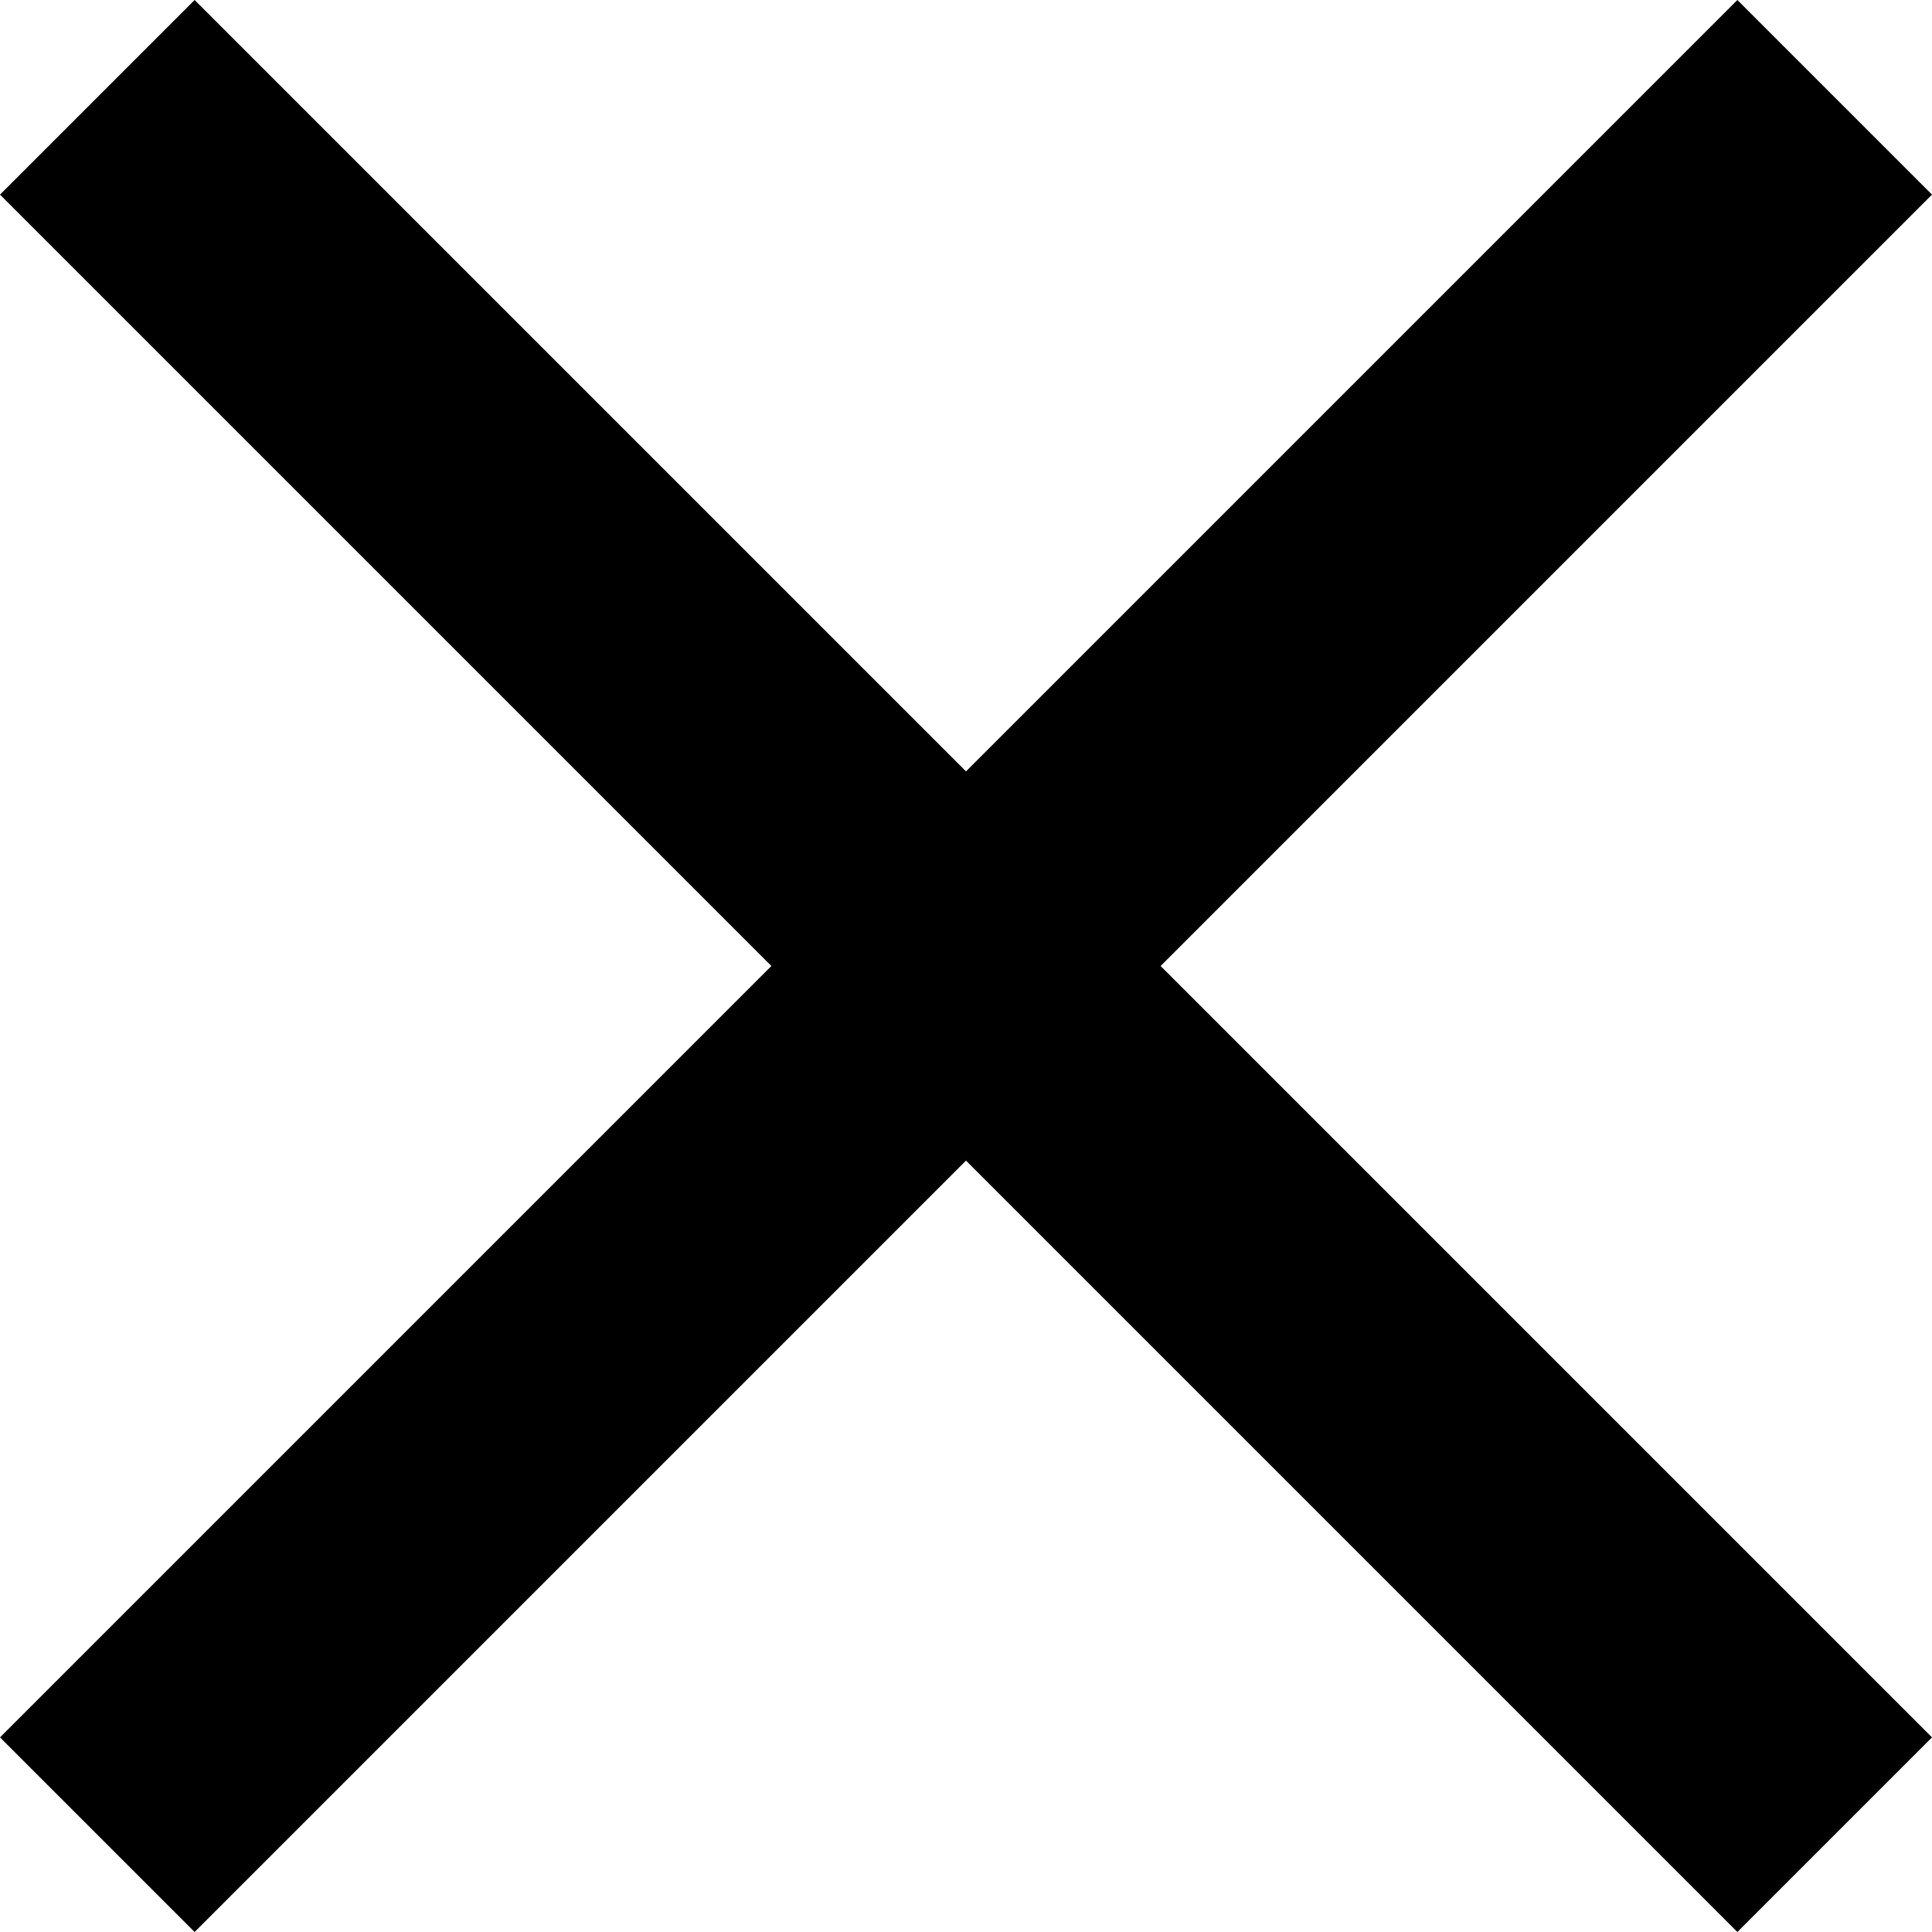
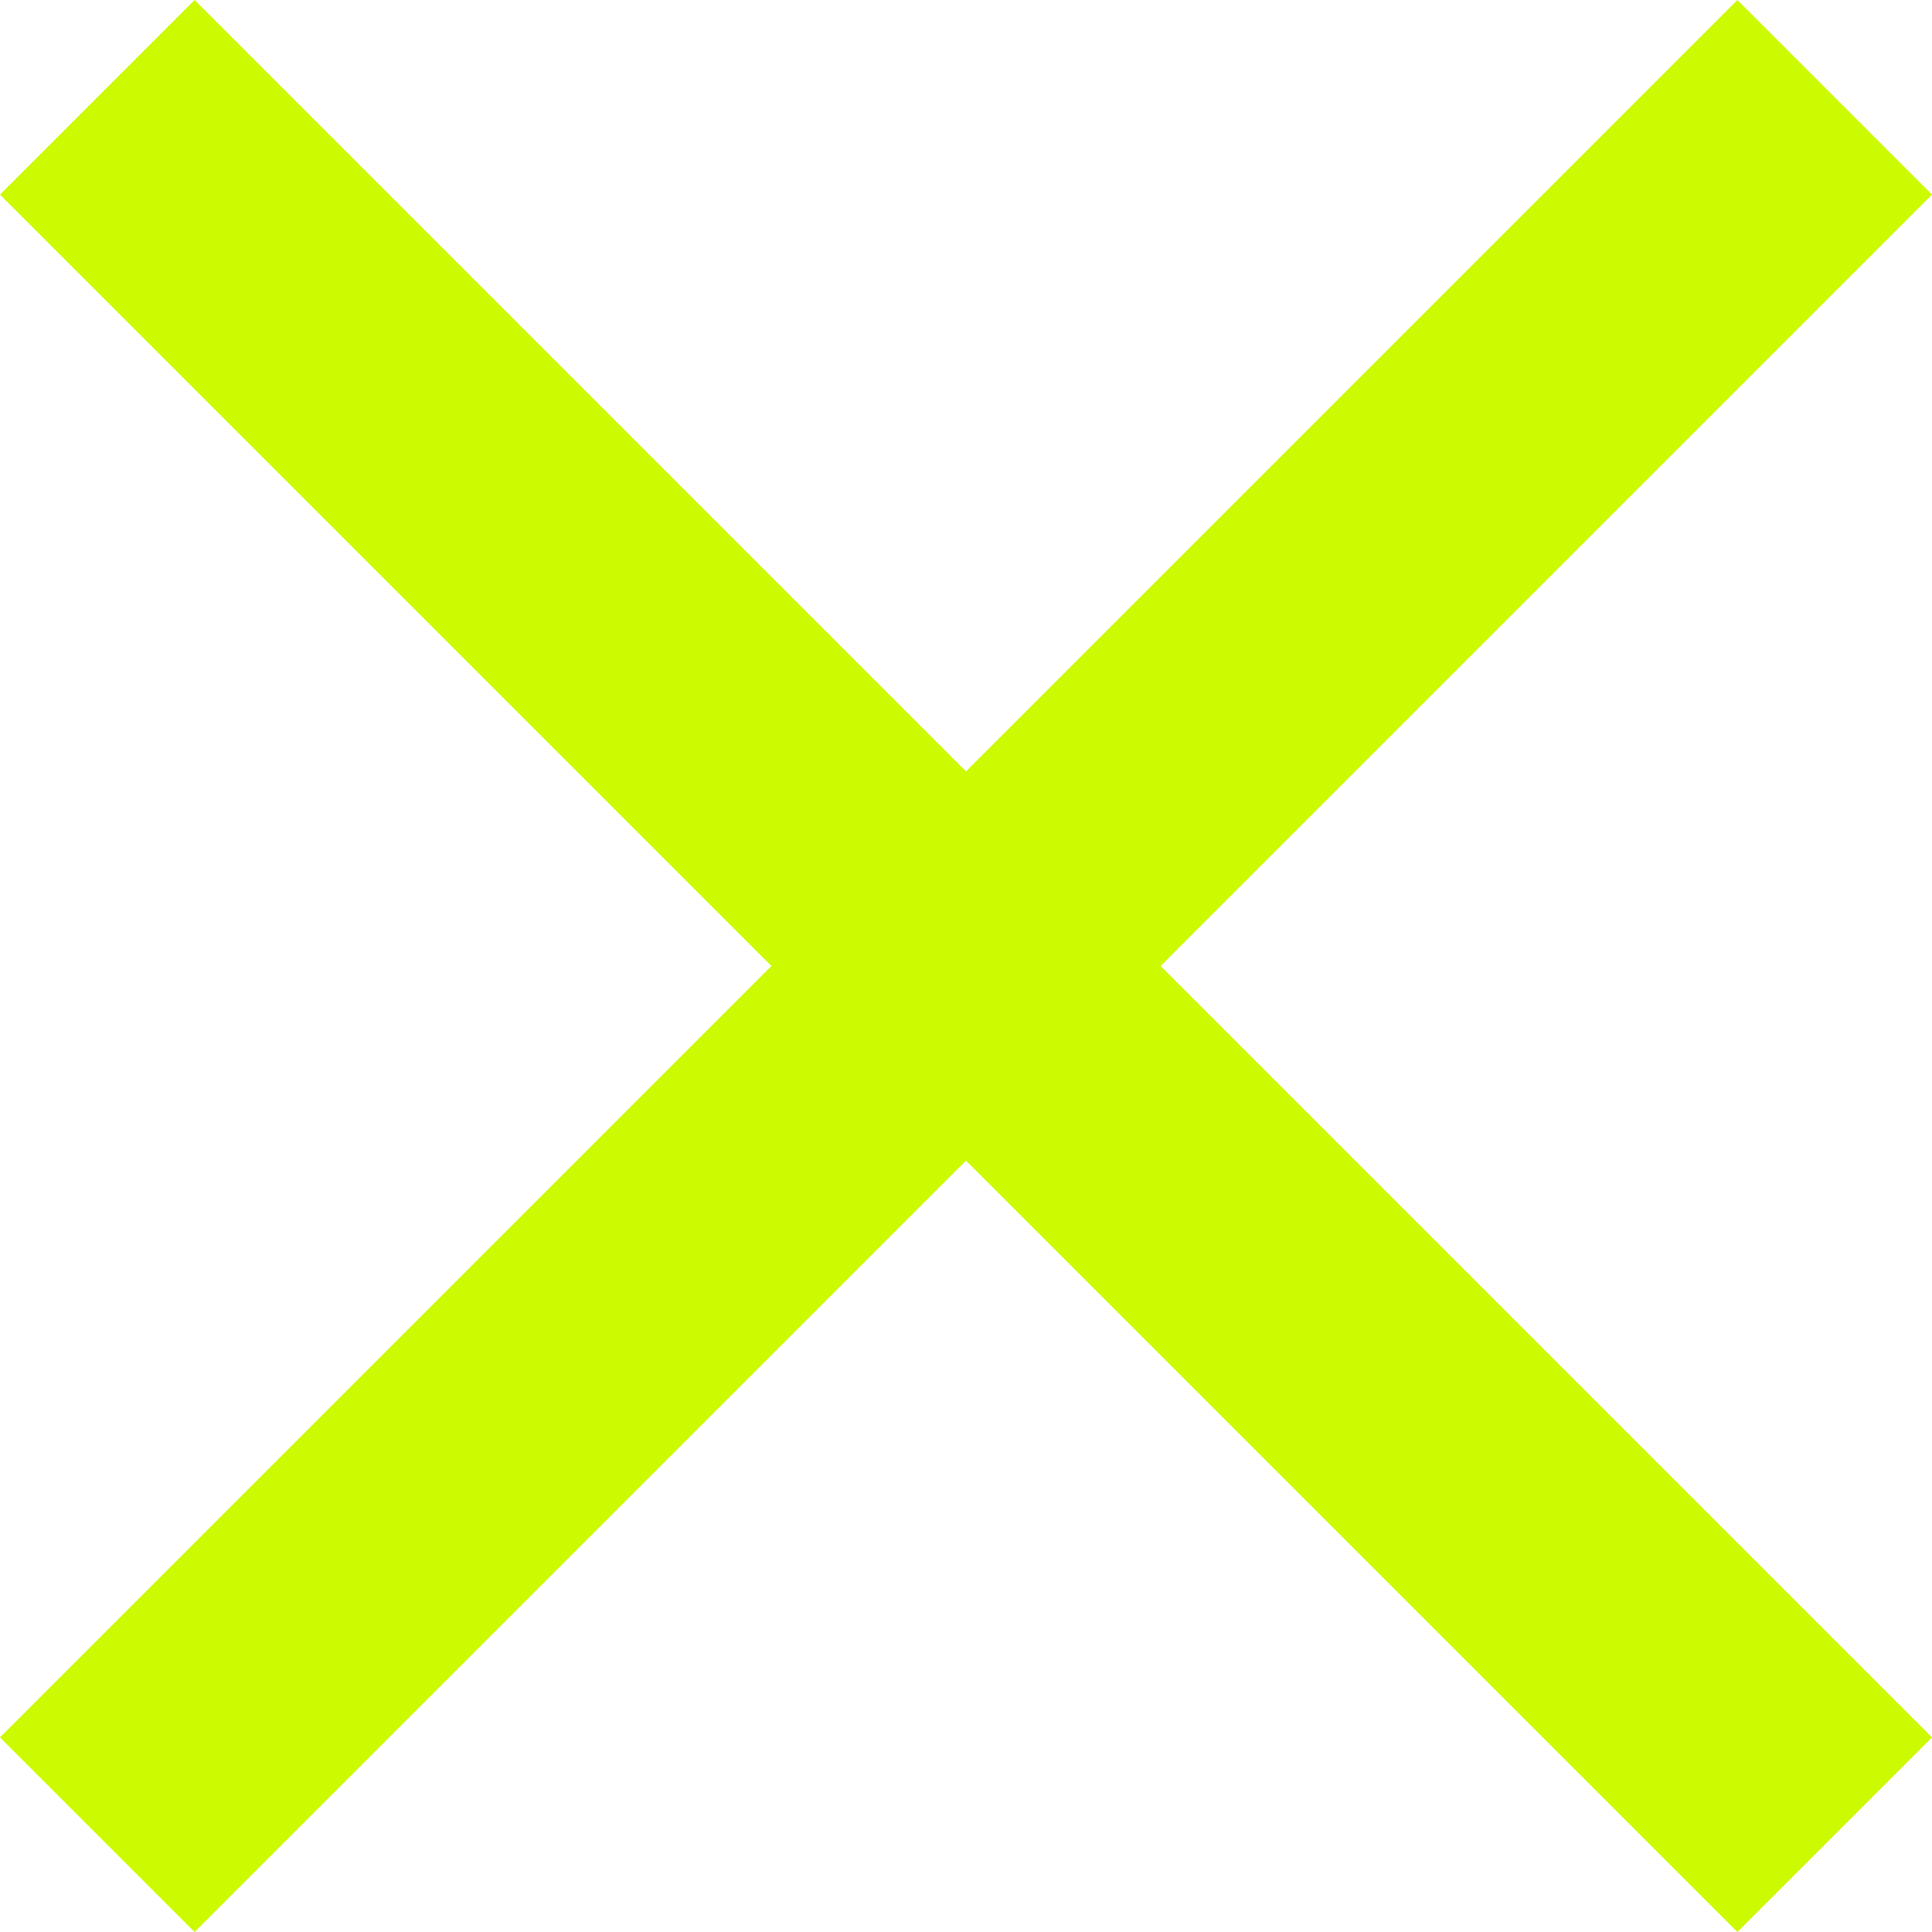
<svg xmlns="http://www.w3.org/2000/svg" width="11" height="11" fill="none">
-   <path fill="#000" d="M11 1.108 9.892 0 5.5 4.392 1.108 0 0 1.108 4.392 5.5 0 9.892 1.108 11 5.5 6.608 9.892 11 11 9.892 6.608 5.5 11 1.108z" />
+   <path fill="#ccfa00" d="M11 1.108 9.892 0 5.5 4.392 1.108 0 0 1.108 4.392 5.5 0 9.892 1.108 11 5.5 6.608 9.892 11 11 9.892 6.608 5.5 11 1.108z" />
</svg>
